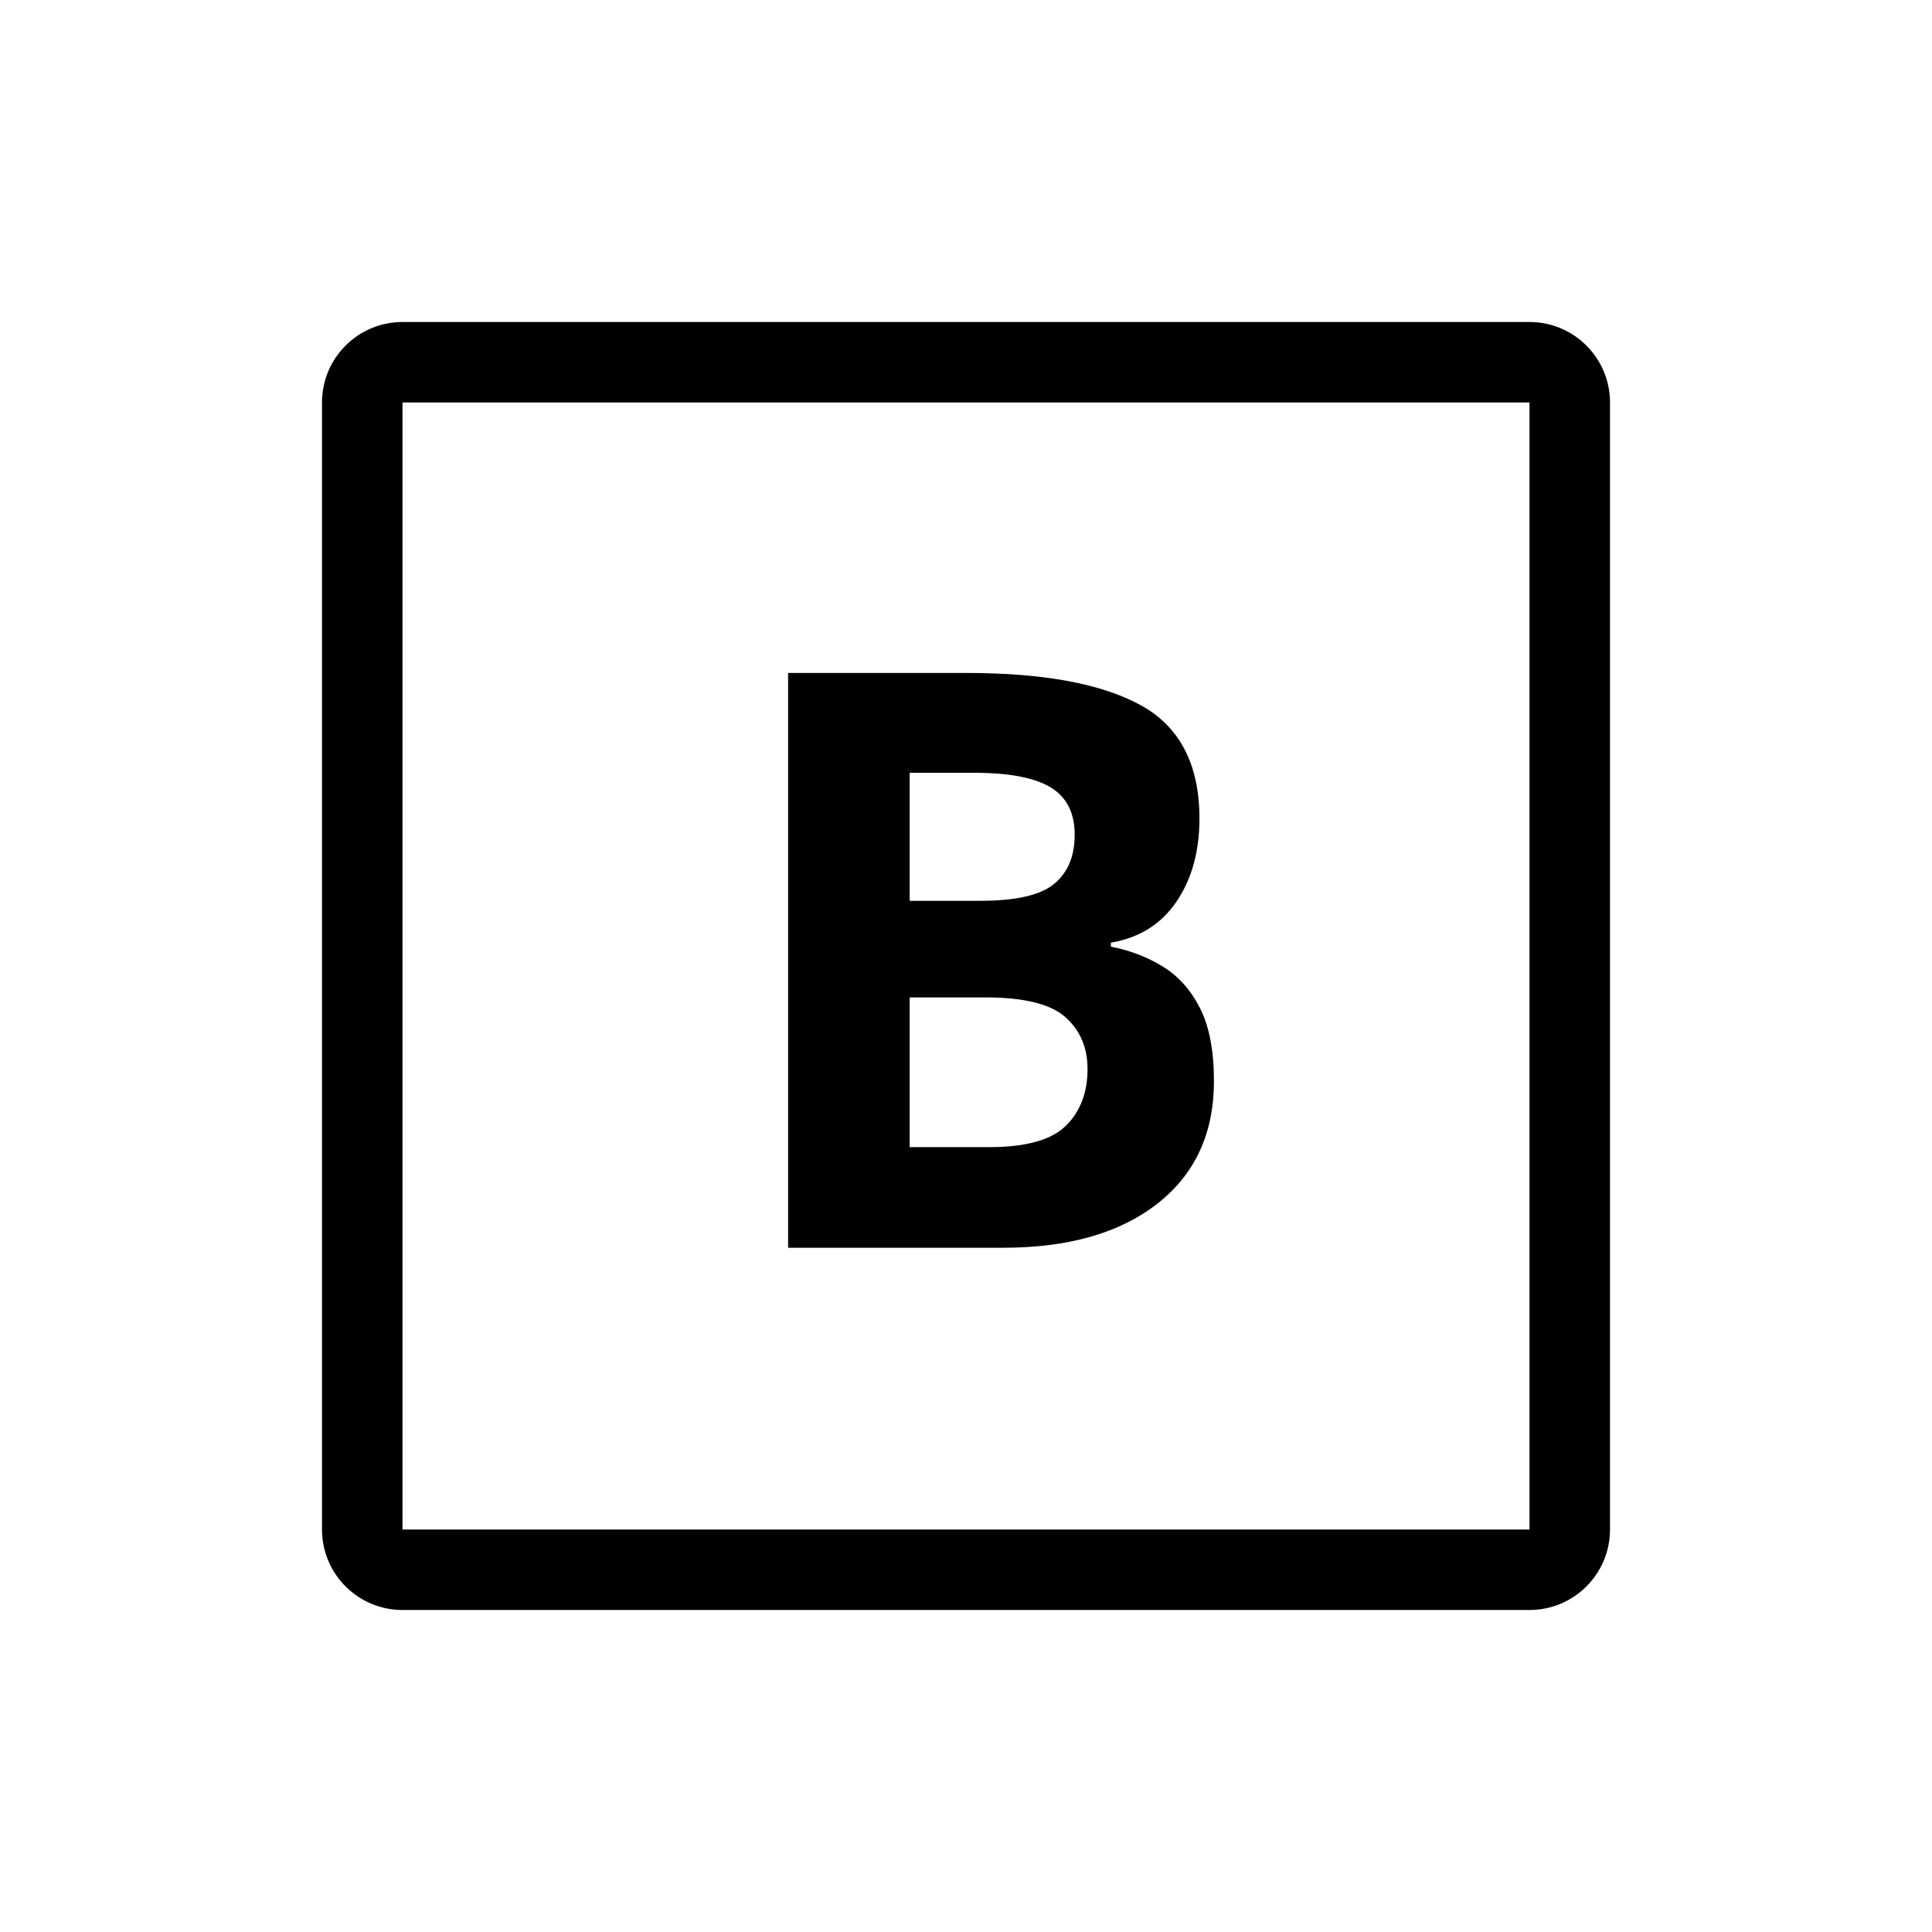
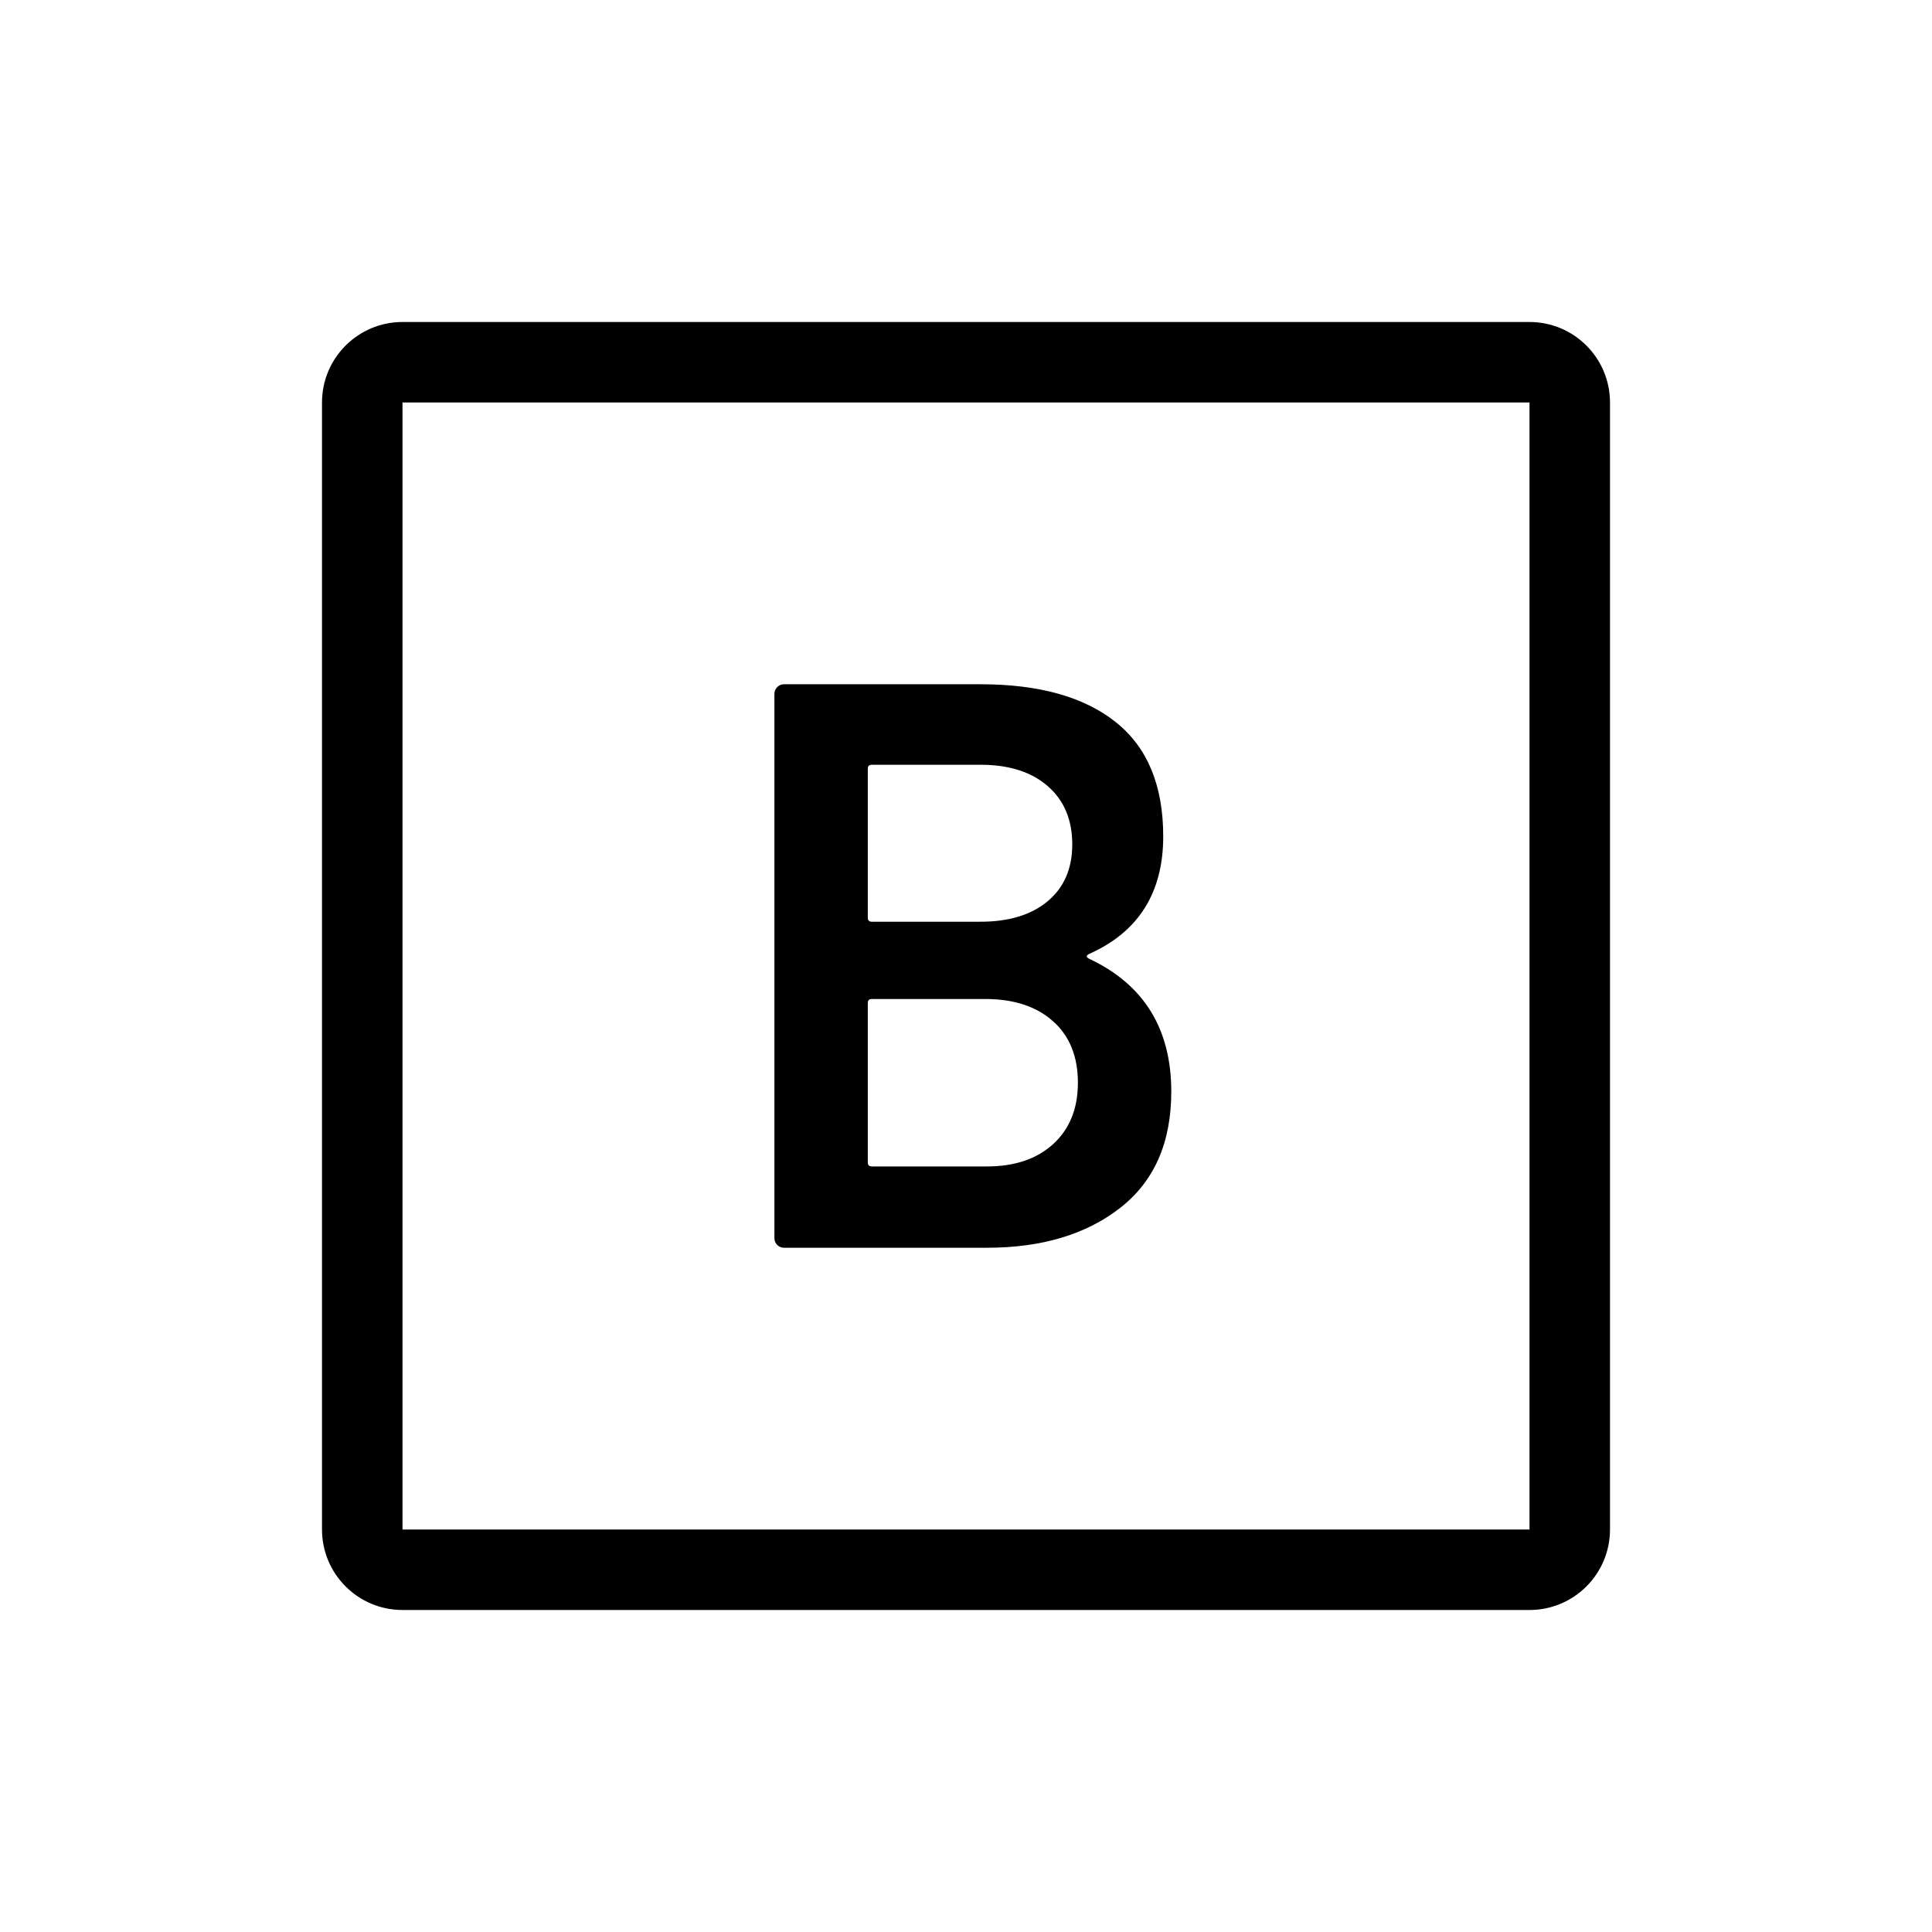
<svg xmlns="http://www.w3.org/2000/svg" viewBox="0 0 864 864">
-   <g id="Layer_1" data-name="Layer 1">
-     <path d="M684,180h0,0v504s-504,0-504,0V180h504M684,144H180c-19.88,0-36,16.12-36,36v504c0,19.88,16.12,36,36,36h504c19.88,0,36-16.12,36-36V180c0-19.88-16.12-36-36-36h0Z" style="stroke-width: 0px;" />
-   </g>
-   <g id="barlow">
-     <text transform="translate(320.04 558)" style="font-family: Barlow-SemiBold, Barlow; font-size: 360px; font-weight: 600;">
-       <tspan x="0" y="0">B</tspan>
-     </text>
-   </g>
+   <path d="M684,144 C703.88,144 720,160.12 720,180 L720,684 C720,703.88 703.88,720 684,720 L180,720 C160.12,720 144,703.88 144,684 L144,180 C144,160.12 160.12,144 180,144 Z M684,180 L180,180 L180,684 L684,684 Z M487.08,428.76 Q523.8,446.04 523.8,488.16 Q523.8,522.36 500.94,540.18 Q478.08,558 441.36,558 L350.64,558 Q348.84,558 347.58,556.74 Q346.32,555.48 346.32,553.68 L346.32,310.32 Q346.32,308.52 347.58,307.26 Q348.84,306 350.64,306 L438.48,306 Q477.72,306 498.96,322.92 Q520.2,339.84 520.2,374.04 Q520.2,411.84 487.08,426.6 Q486,427.14 486,427.68 Q486,428.22 487.08,428.76 Z M482.04,484.2 Q482.04,466.56 470.88,456.66 Q459.72,446.76 440.64,446.76 L389.88,446.76 Q388.08,446.76 388.08,448.56 L388.08,519.84 Q388.08,521.64 389.88,521.64 L441.36,521.64 Q460.08,521.64 471.06,511.56 Q482.04,501.48 482.04,484.2 Z M388.08,343.8 L388.08,410.4 Q388.08,412.2 389.88,412.2 L438.48,412.2 Q457.56,412.2 468.54,403.02 Q479.52,393.84 479.52,377.64 Q479.52,361.08 468.54,351.54 Q457.56,342 438.48,342 L389.88,342 Q388.08,342 388.08,343.8 Z" />
</svg>
